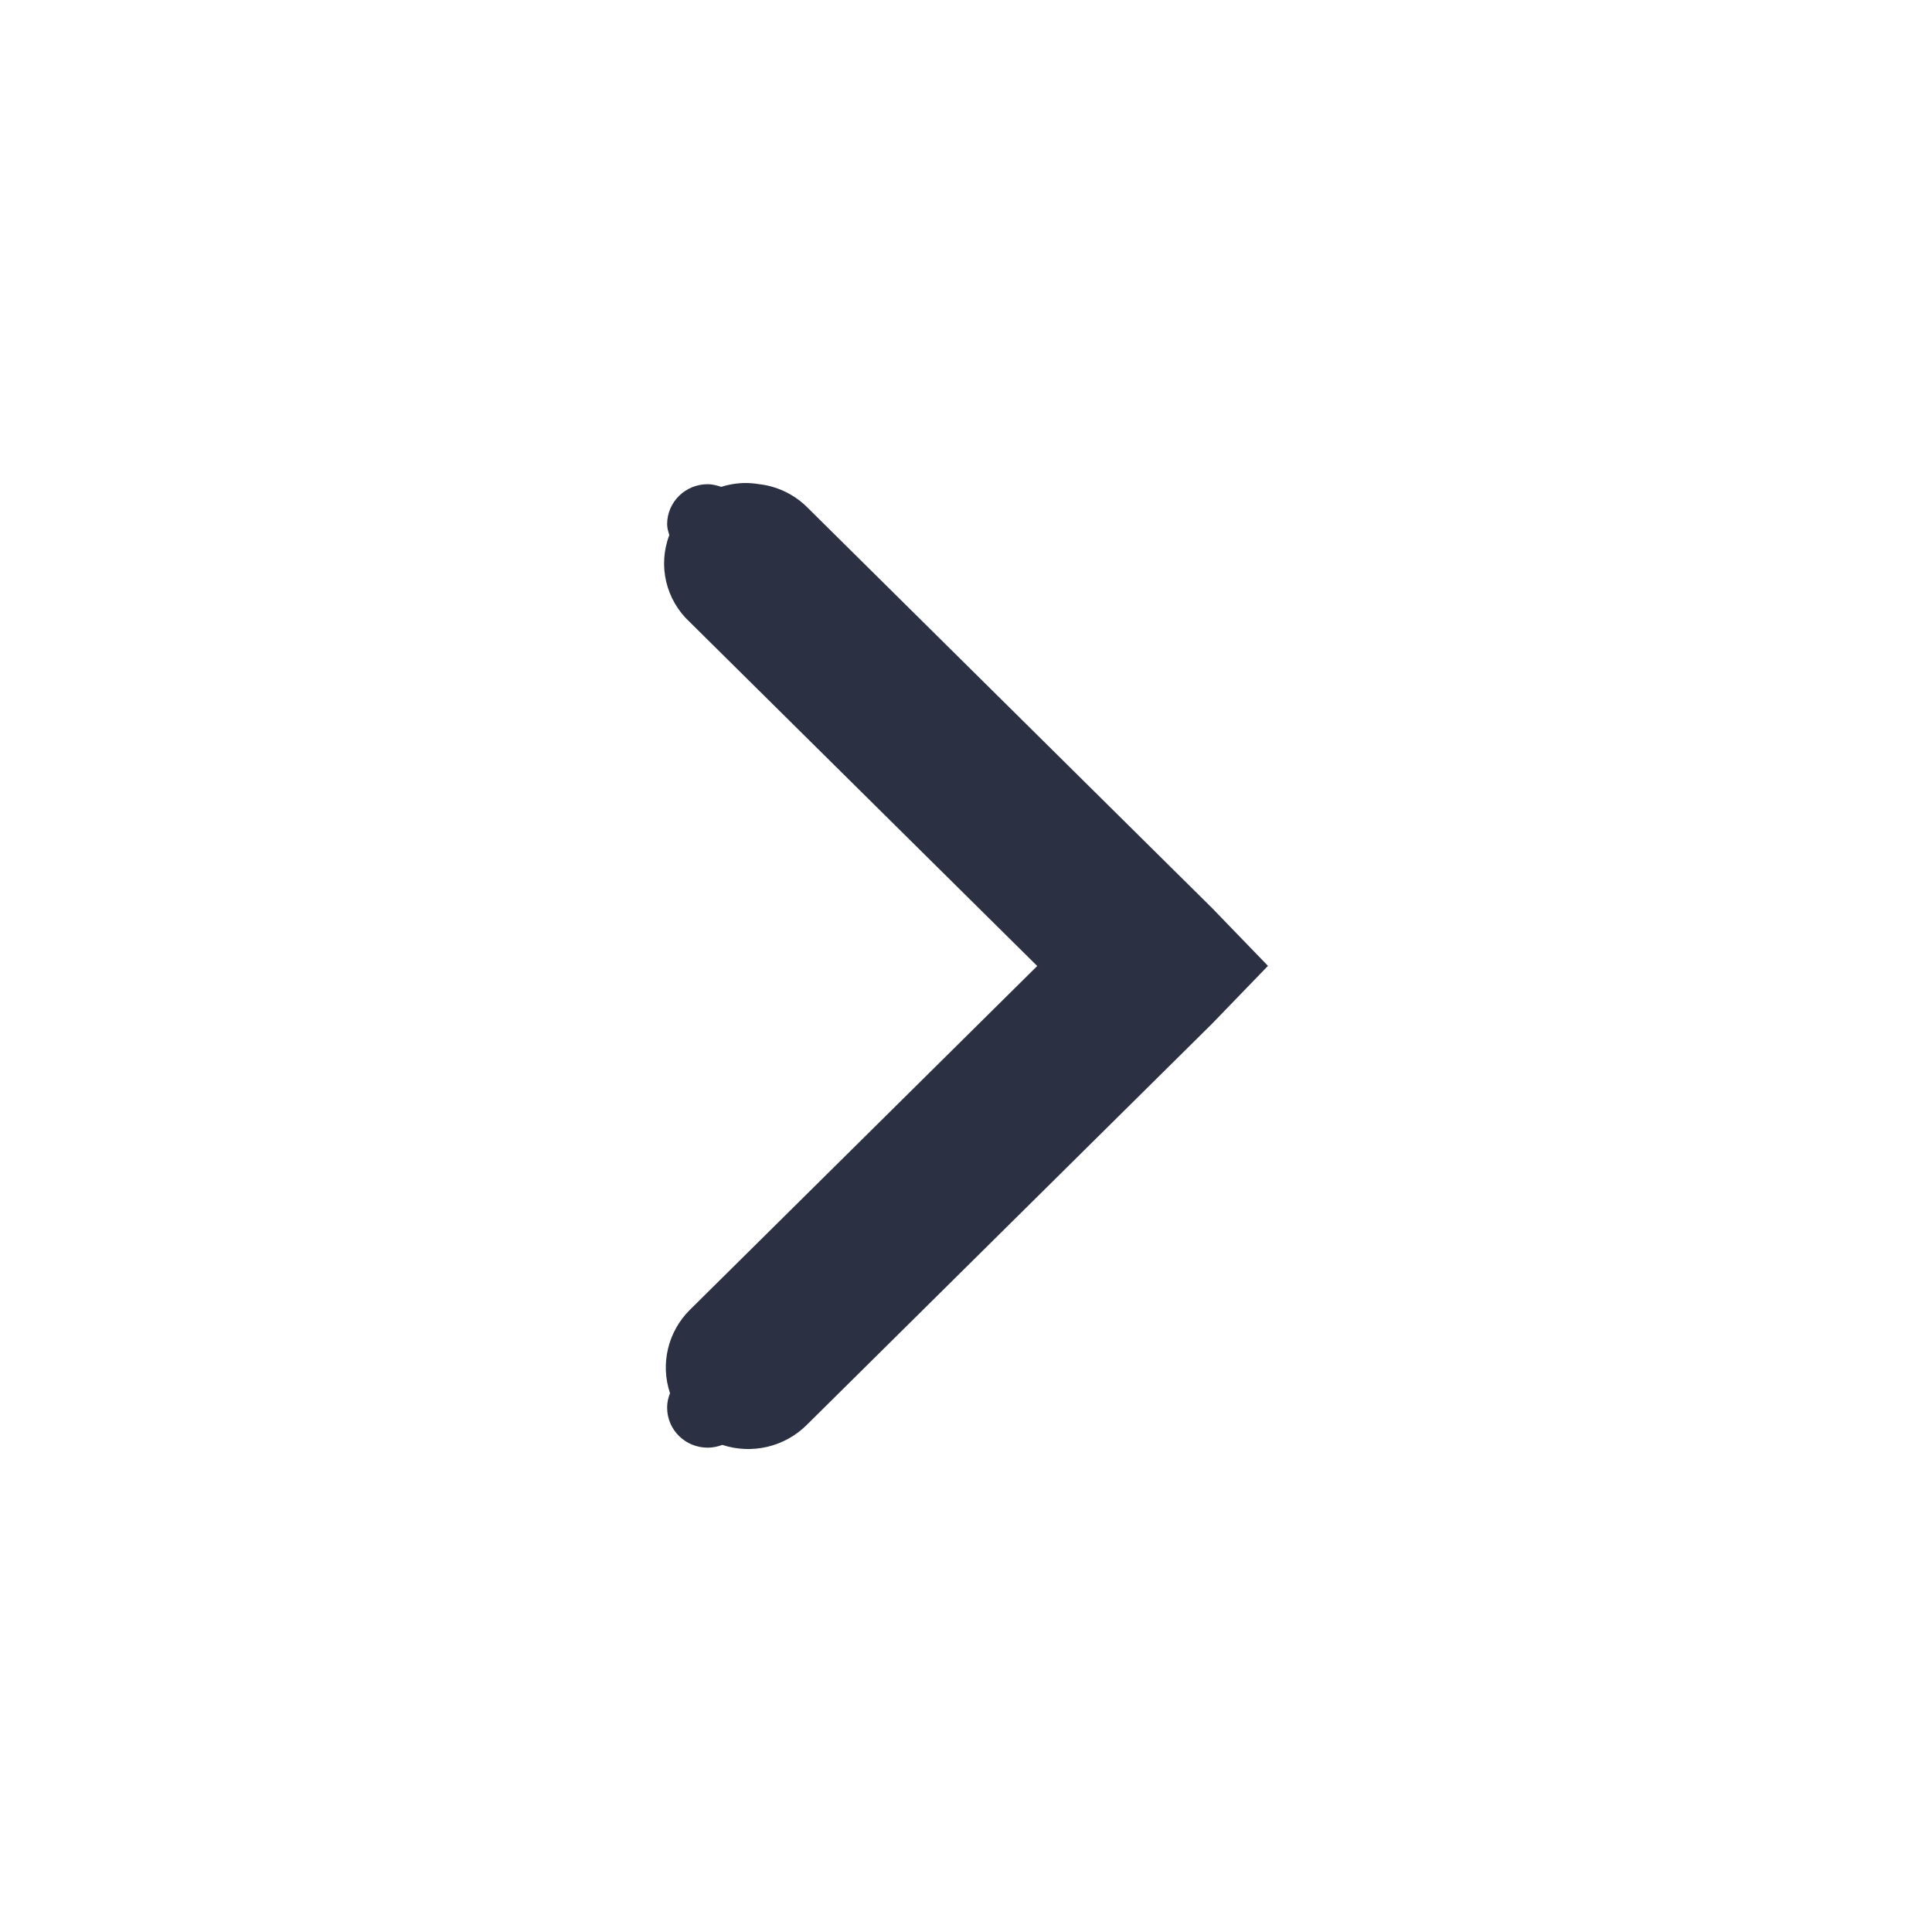
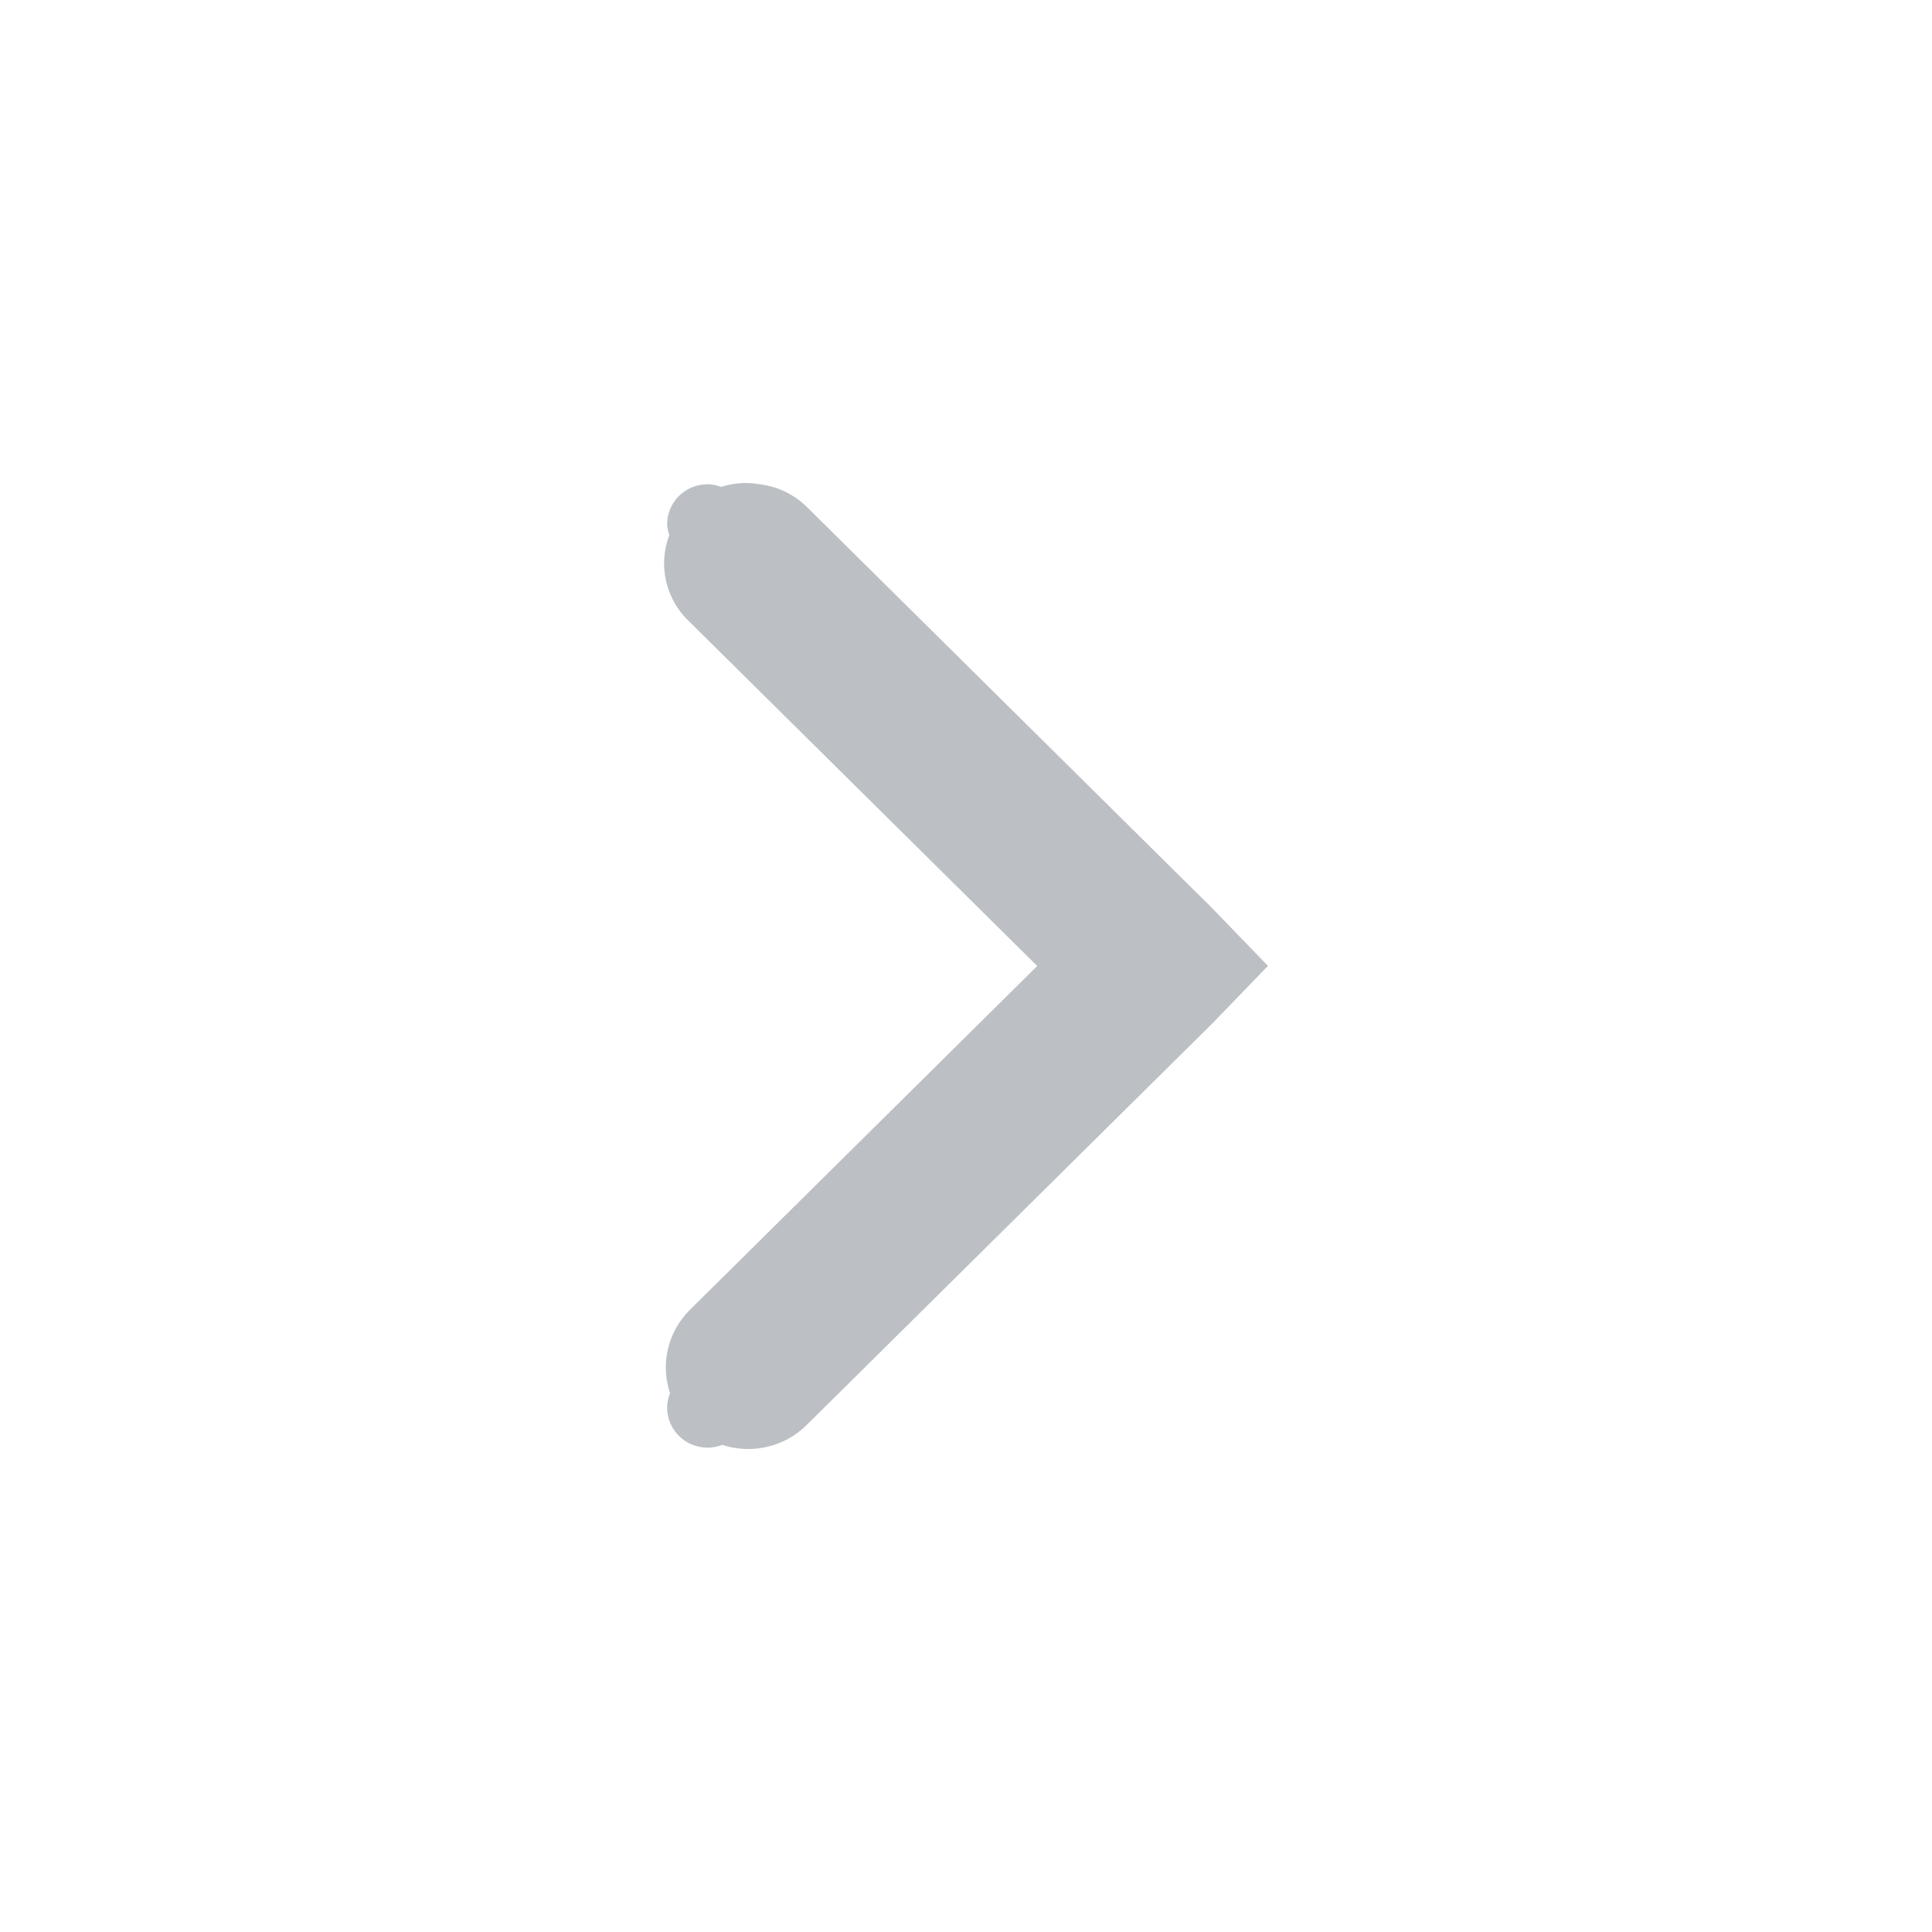
- <svg xmlns="http://www.w3.org/2000/svg" xmlns:ns1="http://www.openswatchbook.org/uri/2009/osb" height="16" id="svg7384" version="1.1" width="16">
+ <svg xmlns="http://www.w3.org/2000/svg" height="16" id="svg7384" version="1.1" width="16">
  <defs id="defs7386">
-     <linearGradient id="selected_bg_color" ns1:paint="solid">
+     <linearGradient id="selected_bg_color">
      <stop style="stop-color:#5294e2;stop-opacity:1;" offset="0" id="stop4147" />
    </linearGradient>
  </defs>
  <g id="layer9" style="display:inline" transform="translate(-100.0002,-747)" />
  <g id="layer10" transform="translate(-100.0002,-747)" />
  <g id="layer11" transform="translate(-100.0002,-747)" />
  <g id="layer13" transform="translate(-100.0002,-747)" />
  <g id="layer14" transform="translate(-100.0002,-747)" />
  <g id="layer15" style="display:inline" transform="translate(-100.0002,-747)" />
  <g id="g71291" style="display:inline" transform="translate(-100.0002,-747)" />
  <g id="g4953" style="display:inline" transform="translate(-100.0002,-747)" />
  <g id="layer12" style="display:inline" transform="translate(-100.0002,-747)">
-     <path style="color:#000000;font-style:normal;font-variant:normal;font-weight:normal;font-stretch:normal;font-size:medium;line-height:normal;font-family:Sans;-inkscape-font-specification:Sans;text-indent:0;text-align:start;text-decoration:none;text-decoration-line:none;letter-spacing:normal;word-spacing:normal;text-transform:none;direction:ltr;block-progression:tb;writing-mode:lr-tb;baseline-shift:baseline;text-anchor:start;display:inline;overflow:visible;visibility:visible;fill:#2b3143;fill-opacity:1;stroke:none;stroke-width:2;marker:none;enable-background:accumulate" d="m 106.177,751 a 0.672,0.665 0 0 1 0.104,0.009 0.672,0.665 0 0 1 0.399,0.187 l 3.359,3.325 0.462,0.478 -0.462,0.478 -3.359,3.325 a 0.683,0.676 0 0 1 -0.698,0.164 c -0.037,0.014 -0.078,0.023 -0.121,0.023 -0.186,0 -0.336,-0.148 -0.336,-0.332 0,-0.042 0.009,-0.082 0.024,-0.119 a 0.683,0.676 0 0 1 0.165,-0.691 l 2.876,-2.847 -2.876,-2.847 a 0.672,0.665 0 0 1 -0.171,-0.721 c -0.008,-0.029 -0.018,-0.058 -0.018,-0.09 0,-0.184 0.15,-0.332 0.336,-0.332 0.04,0 0.076,0.01 0.112,0.022 A 0.672,0.665 0 0 1 106.177,751 Z" id="path6040" />
+     <path style="color:#000000;font-style:normal;font-variant:normal;font-weight:normal;font-stretch:normal;font-size:medium;line-height:normal;font-family:Sans;-inkscape-font-specification:Sans;text-indent:0;text-align:start;text-decoration:none;text-decoration-line:none;letter-spacing:normal;word-spacing:normal;text-transform:none;direction:ltr;block-progression:tb;writing-mode:lr-tb;baseline-shift:baseline;text-anchor:start;display:inline;overflow:visible;visibility:visible;fill:#bcc0c5;fill-opacity:1;stroke:none;stroke-width:2;marker:none;enable-background:accumulate" d="m 106.177,751 a 0.672,0.665 0 0 1 0.104,0.009 0.672,0.665 0 0 1 0.399,0.187 l 3.359,3.325 0.462,0.478 -0.462,0.478 -3.359,3.325 a 0.683,0.676 0 0 1 -0.698,0.164 c -0.037,0.014 -0.078,0.023 -0.121,0.023 -0.186,0 -0.336,-0.148 -0.336,-0.332 0,-0.042 0.009,-0.082 0.024,-0.119 a 0.683,0.676 0 0 1 0.165,-0.691 l 2.876,-2.847 -2.876,-2.847 a 0.672,0.665 0 0 1 -0.171,-0.721 c -0.008,-0.029 -0.018,-0.058 -0.018,-0.09 0,-0.184 0.15,-0.332 0.336,-0.332 0.04,0 0.076,0.01 0.112,0.022 A 0.672,0.665 0 0 1 106.177,751 Z" id="path6040" />
  </g>
</svg>
